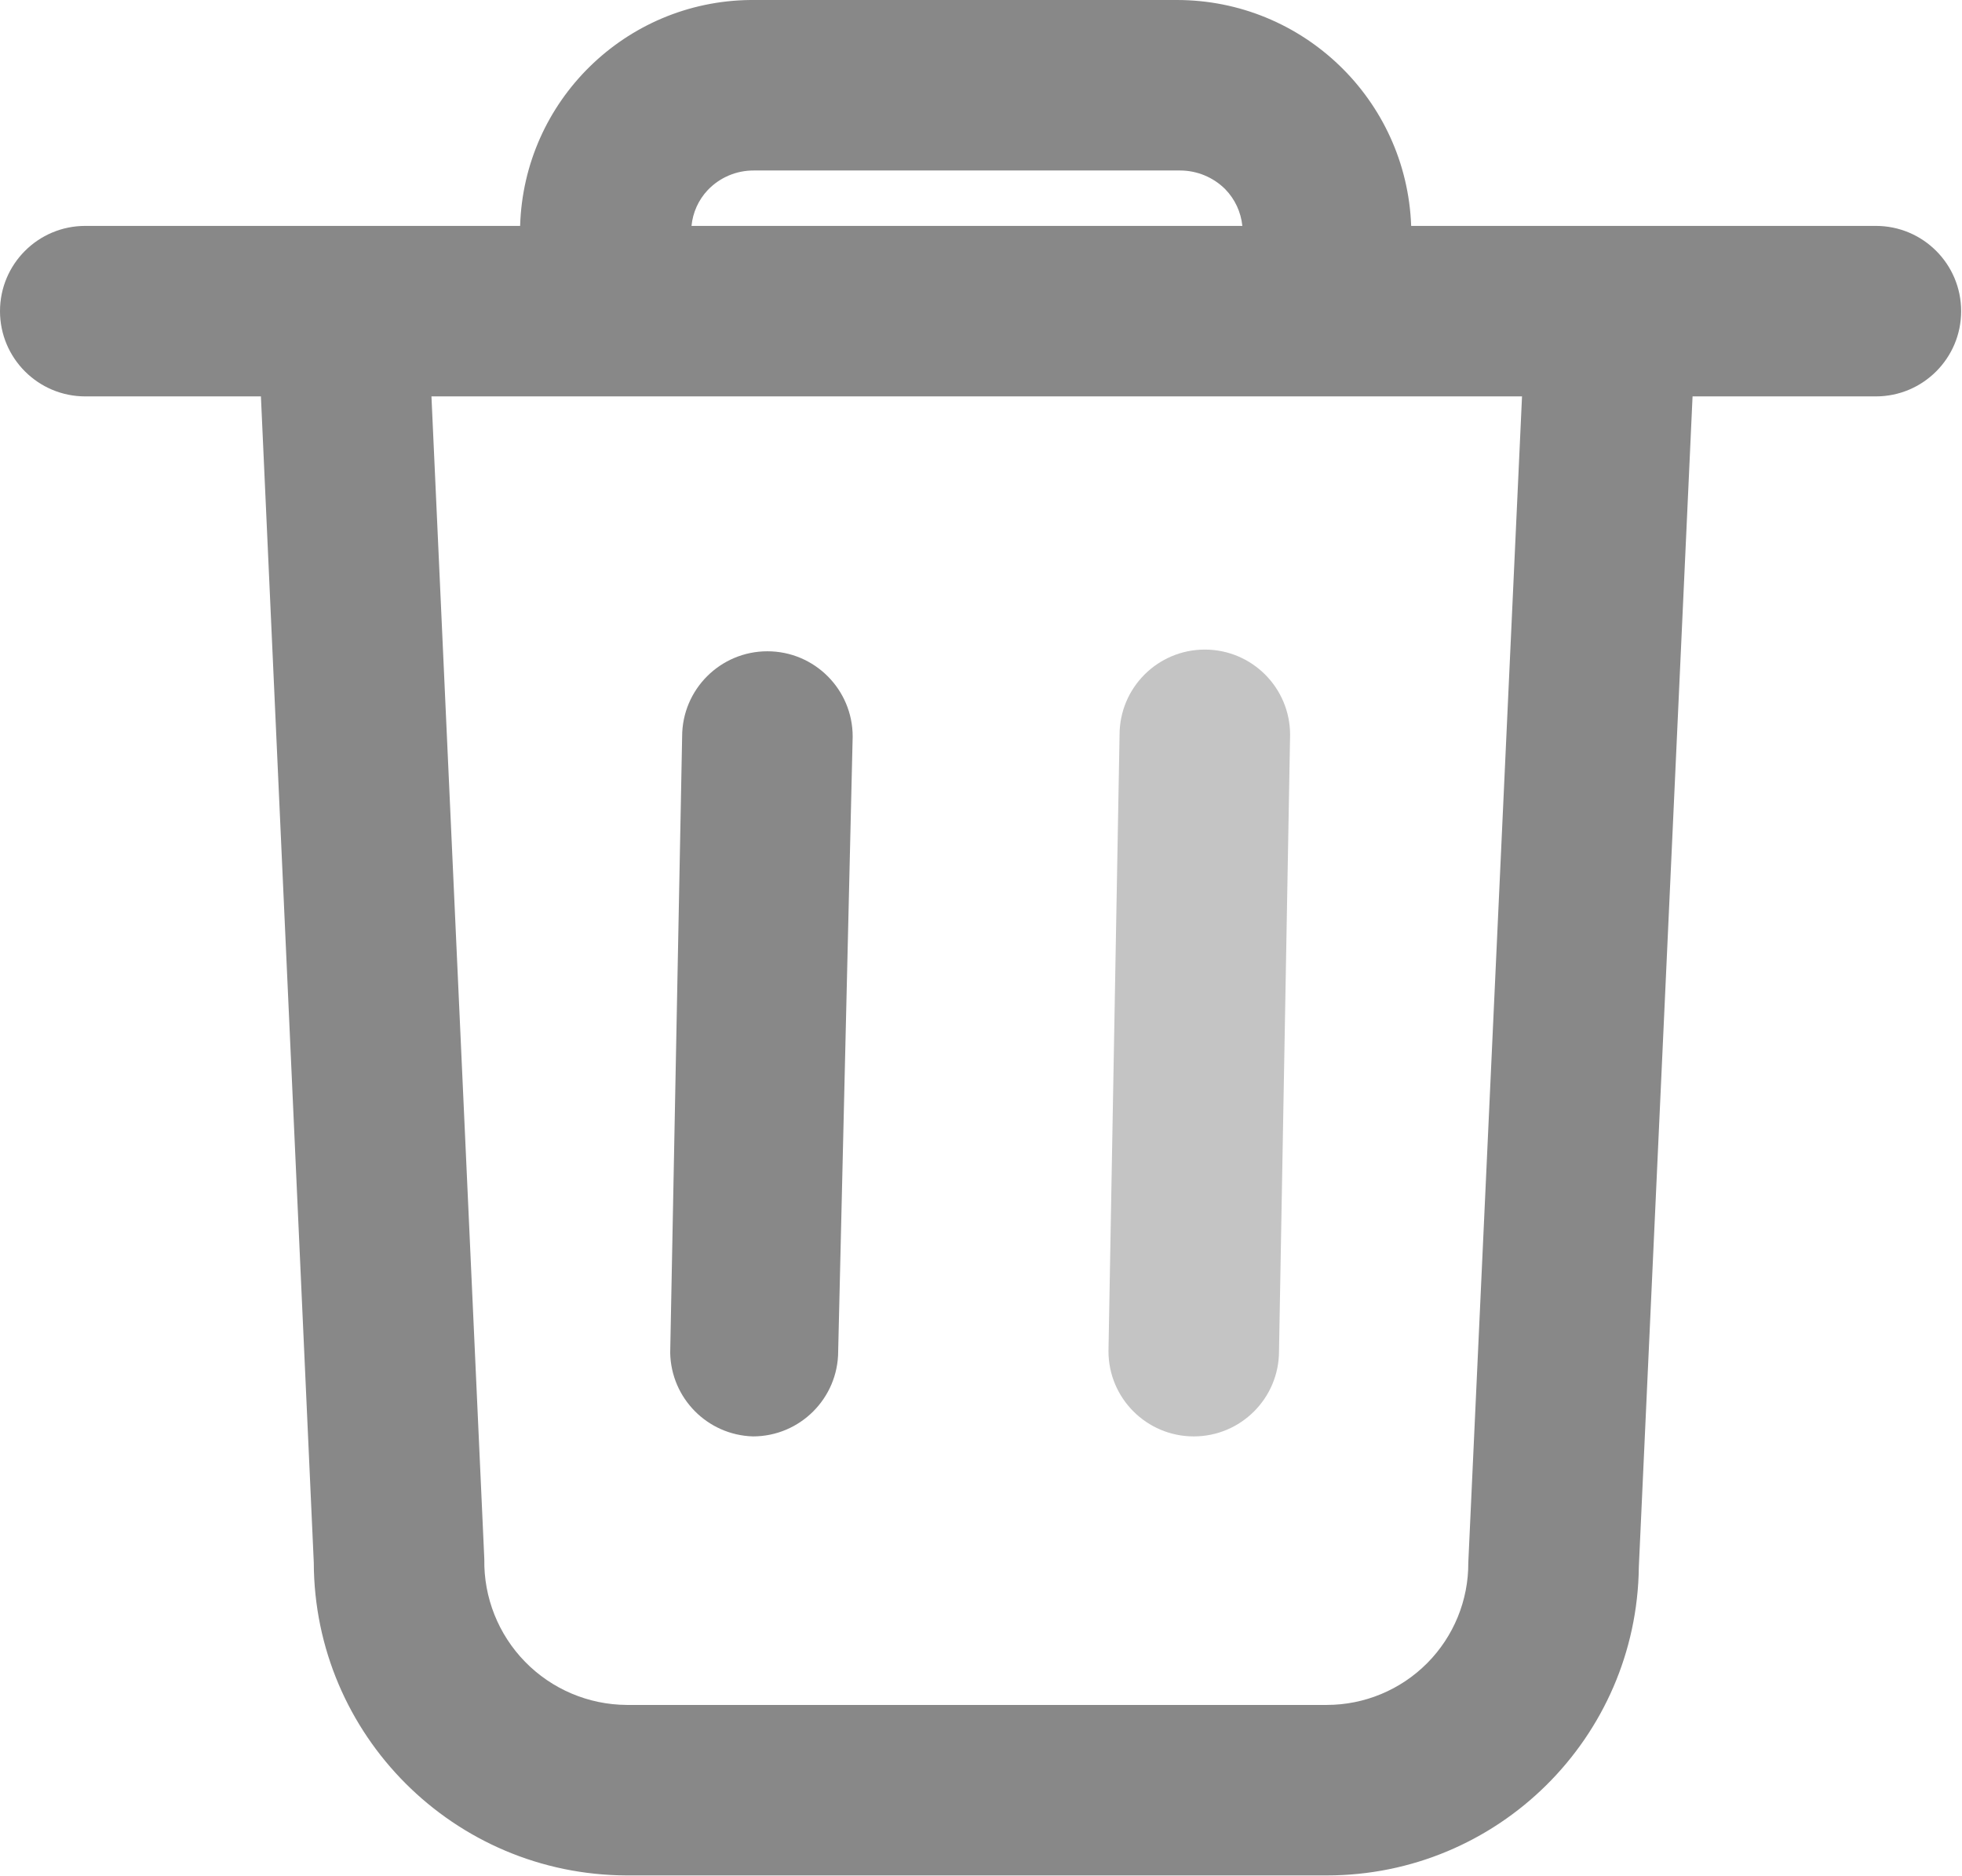
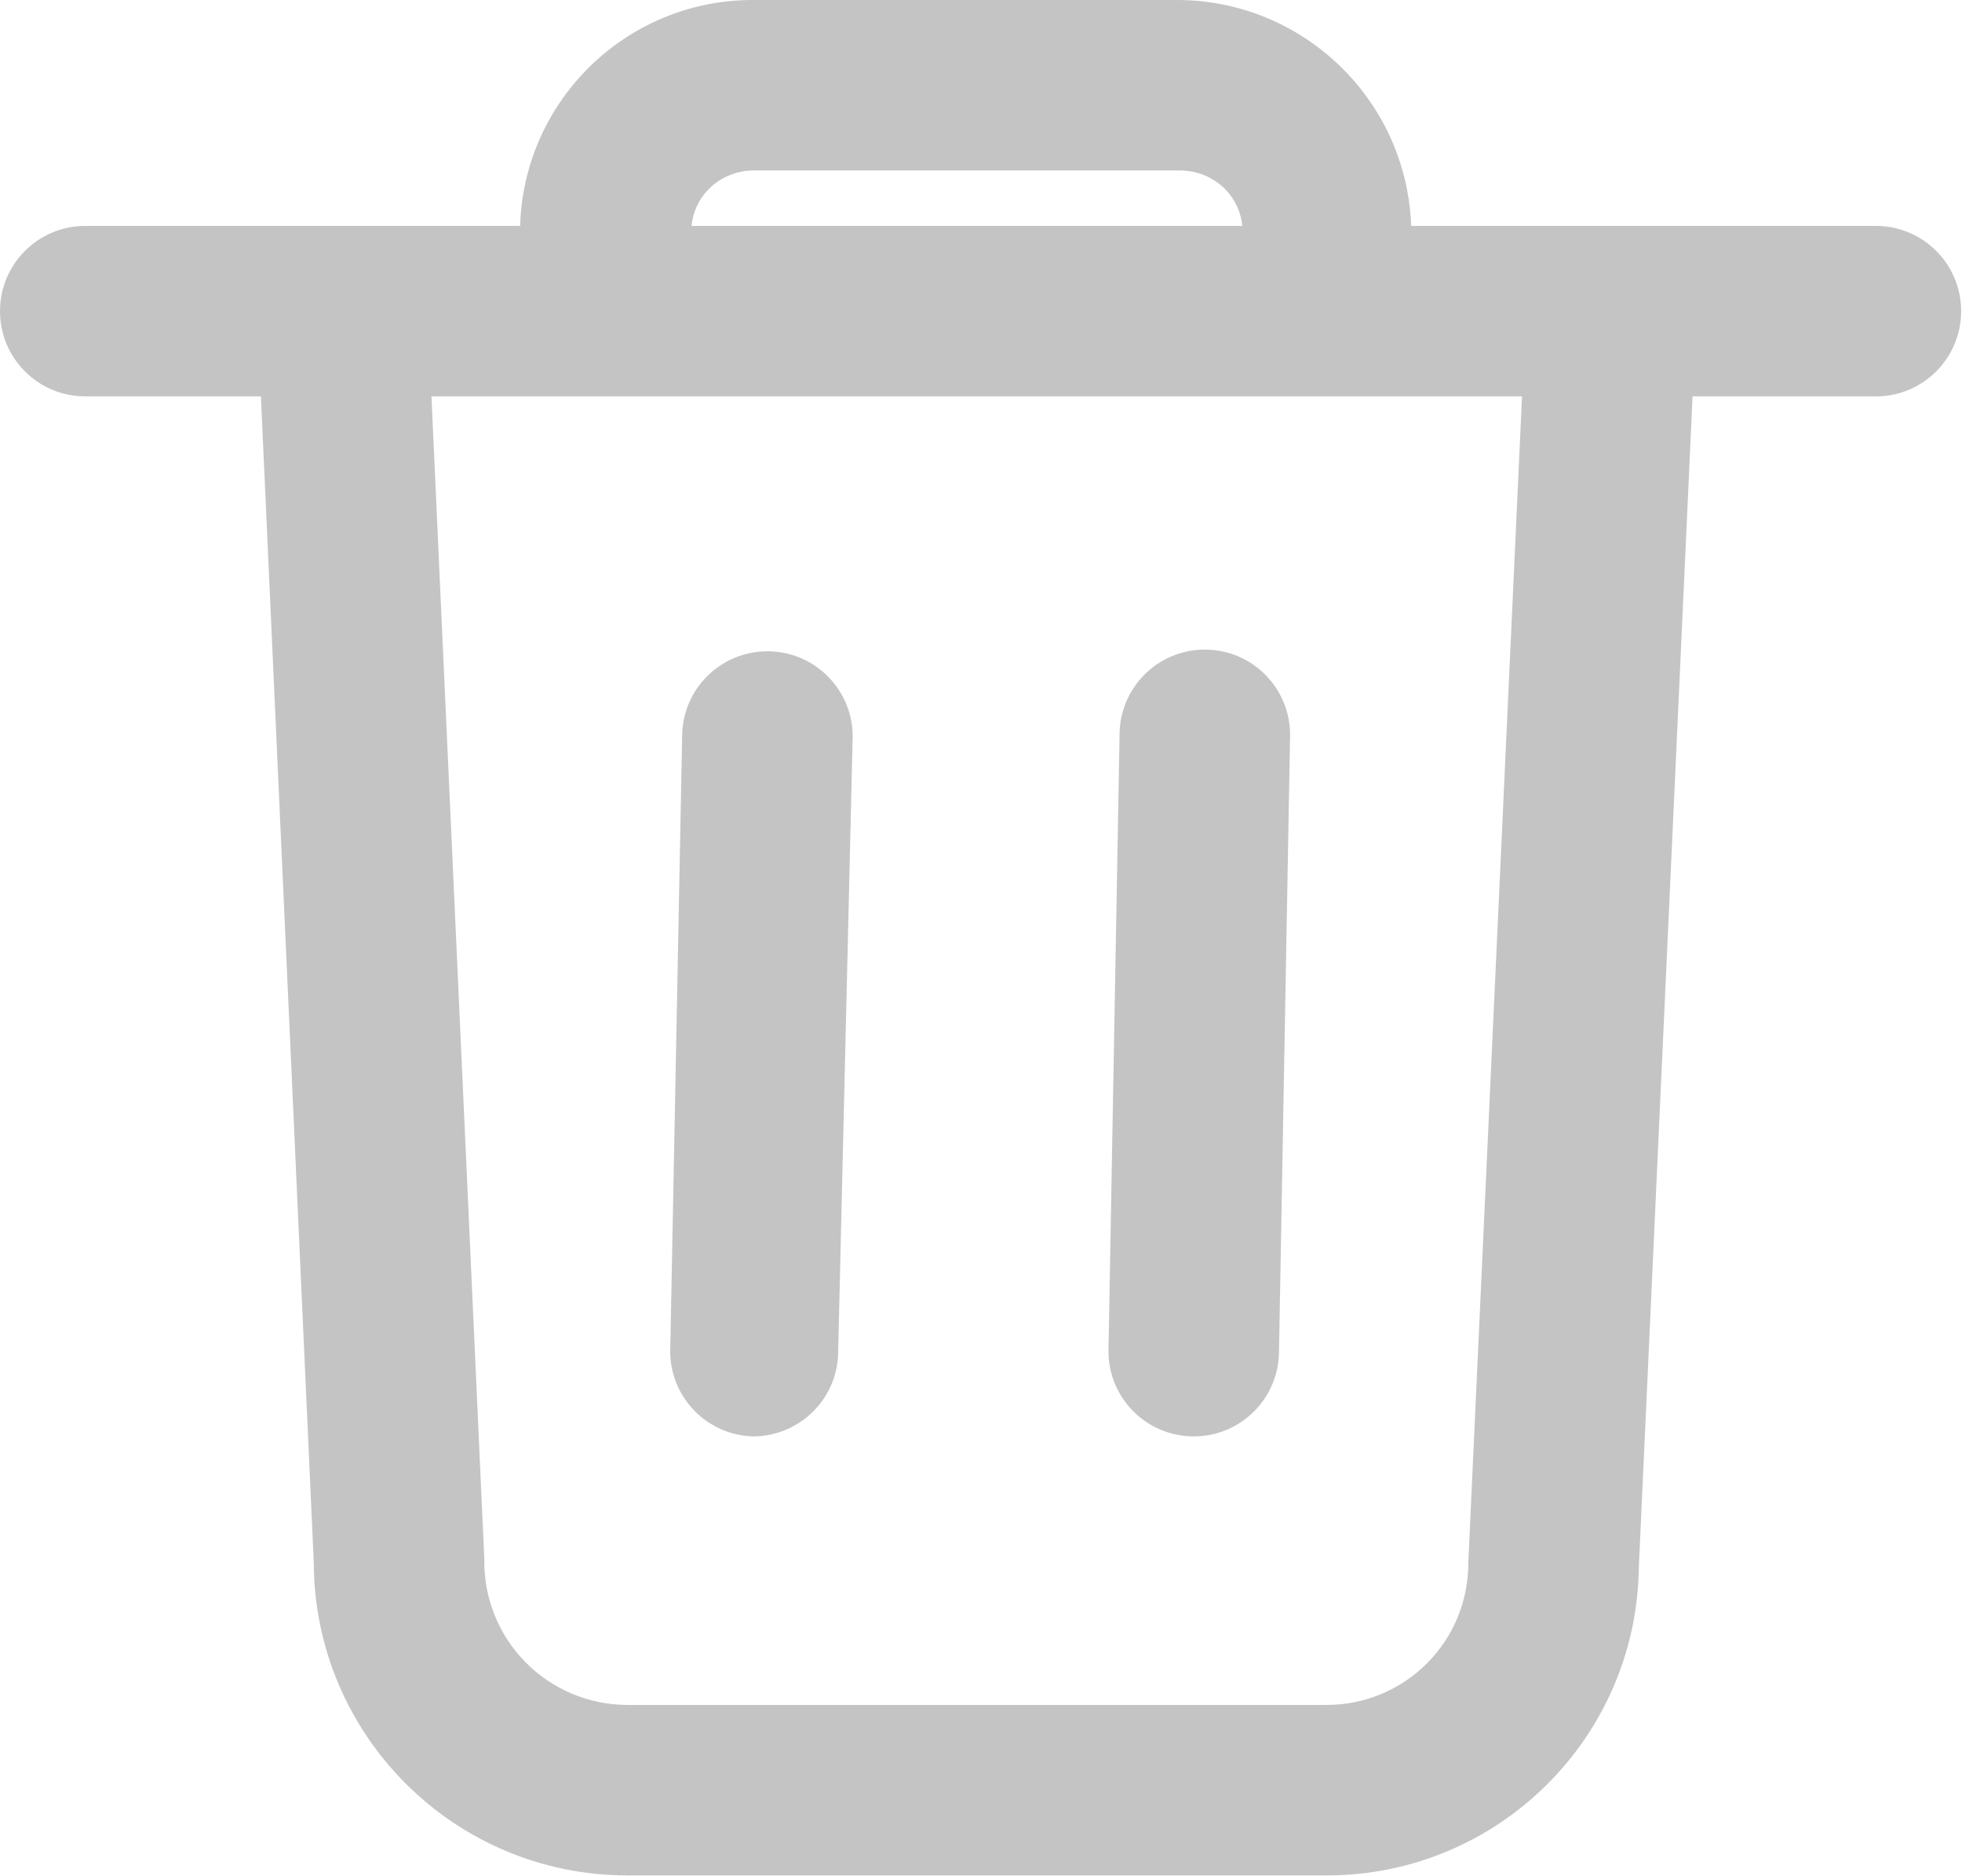
<svg xmlns="http://www.w3.org/2000/svg" width="23.01" height="22" viewBox="0 0 23.01 22">
-   <path d="M22,2.65H16.55A2.75,2.75,0,0,0,13.8,0h-5A2.73,2.73,0,0,0,6.1,2.65H1a1,1,0,0,0,0,2H3.06l.62,13.68A3.68,3.68,0,0,0,7.35,22h8.21a3.66,3.66,0,0,0,3.66-3.62l.63-13.73H22a1,1,0,0,0,0-2ZM8.3,2.23A.74.74,0,0,1,8.84,2h5a.75.75,0,0,1,.53.22.72.72,0,0,1,.2.43H8.11A.71.71,0,0,1,8.3,2.23Zm8.92,16.1A1.66,1.66,0,0,1,15.56,20H7.35a1.68,1.68,0,0,1-1.67-1.71L5.06,4.65H17.85Z" fill="#888" />
-   <path d="M8.83,16.85h0a1,1,0,0,0,1-1L10,8.64a1,1,0,0,0-1-1H9a1,1,0,0,0-1,1l-.14,7.23A1,1,0,0,0,8.83,16.85Z" fill="#888" />
+   <path d="M22,2.65H16.55A2.75,2.75,0,0,0,13.8,0h-5A2.73,2.73,0,0,0,6.1,2.65H1a1,1,0,0,0,0,2H3.06l.62,13.68A3.68,3.68,0,0,0,7.35,22h8.21a3.66,3.66,0,0,0,3.66-3.62l.63-13.73H22a1,1,0,0,0,0-2ZM8.3,2.23A.74.74,0,0,1,8.84,2h5a.75.75,0,0,1,.53.22.72.72,0,0,1,.2.43H8.11A.71.71,0,0,1,8.3,2.23Zm8.92,16.1A1.66,1.66,0,0,1,15.56,20H7.35a1.68,1.68,0,0,1-1.67-1.71L5.06,4.65H17.85Z" fill="#c4c4c4" />
+   <path d="M8.83,16.85h0a1,1,0,0,0,1-1L10,8.64a1,1,0,0,0-1-1H9a1,1,0,0,0-1,1l-.14,7.23A1,1,0,0,0,8.83,16.85Z" fill="#c4c4c4" />
  <path d="M14,16.85h0a1,1,0,0,0,1-1l.13-7.23a1,1,0,0,0-1-1h0a1,1,0,0,0-1,1l-.13,7.23A1,1,0,0,0,14,16.85Z" fill="#c4c4c4" />
</svg>
